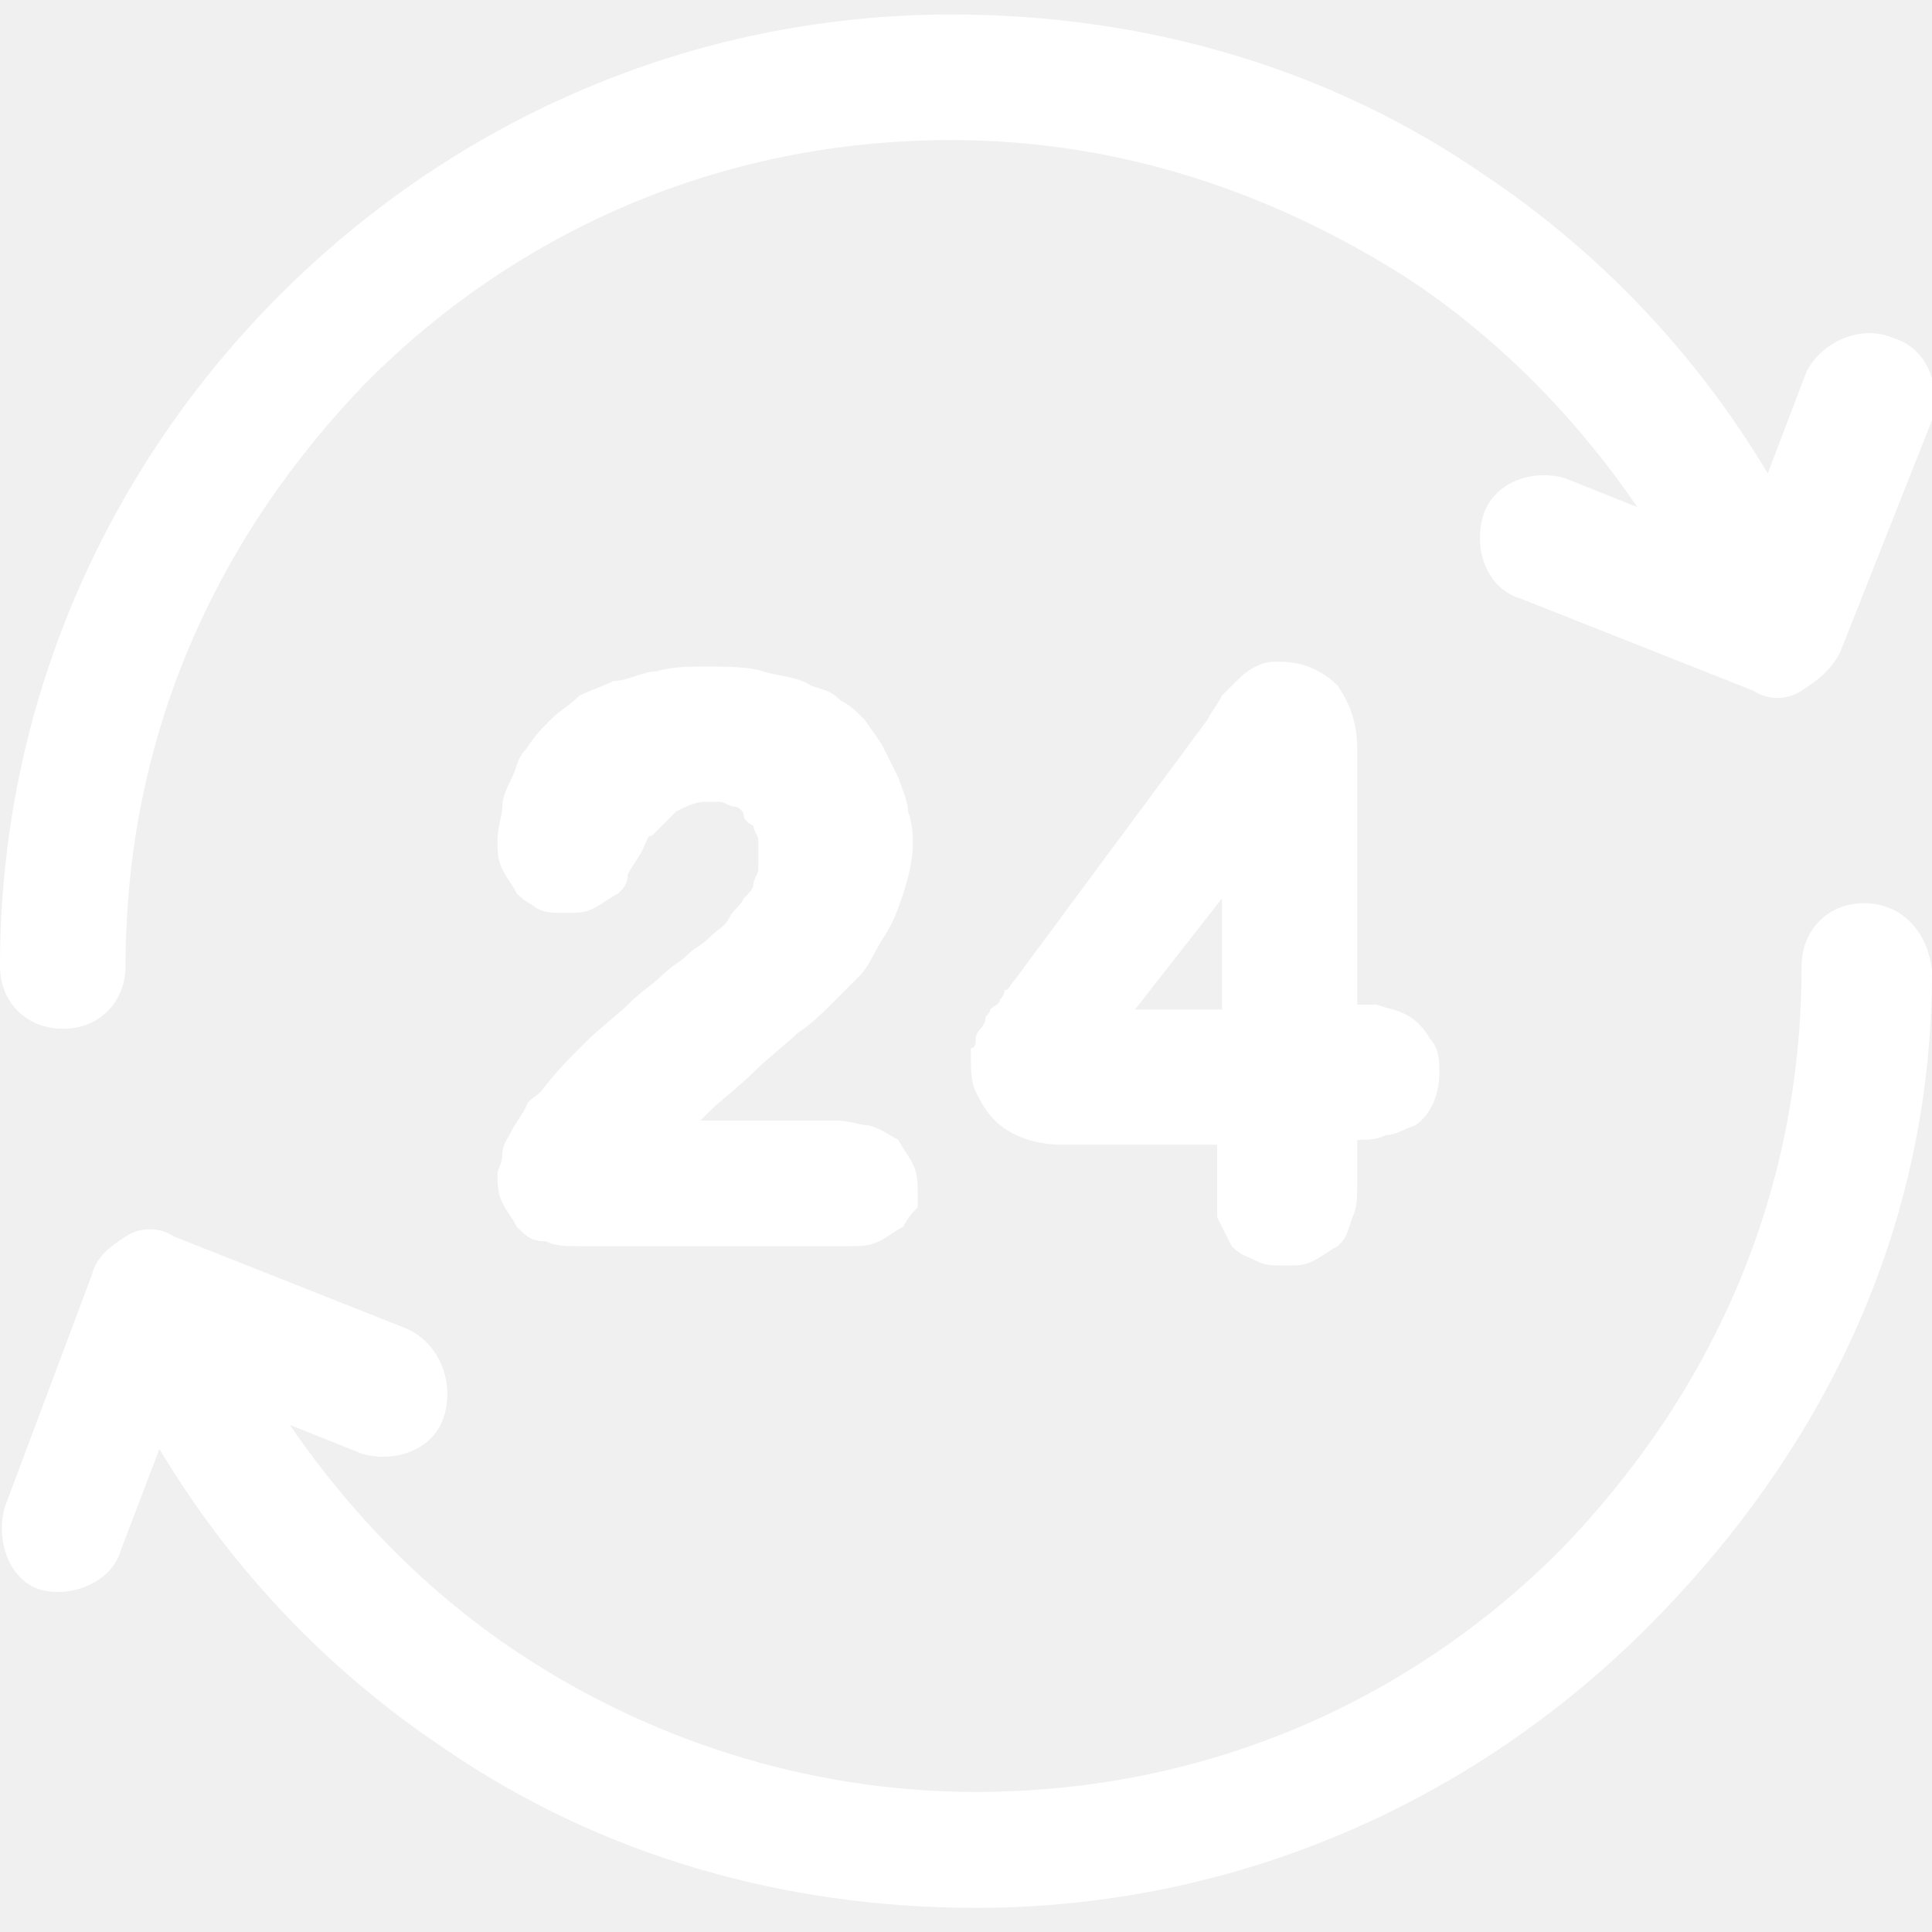
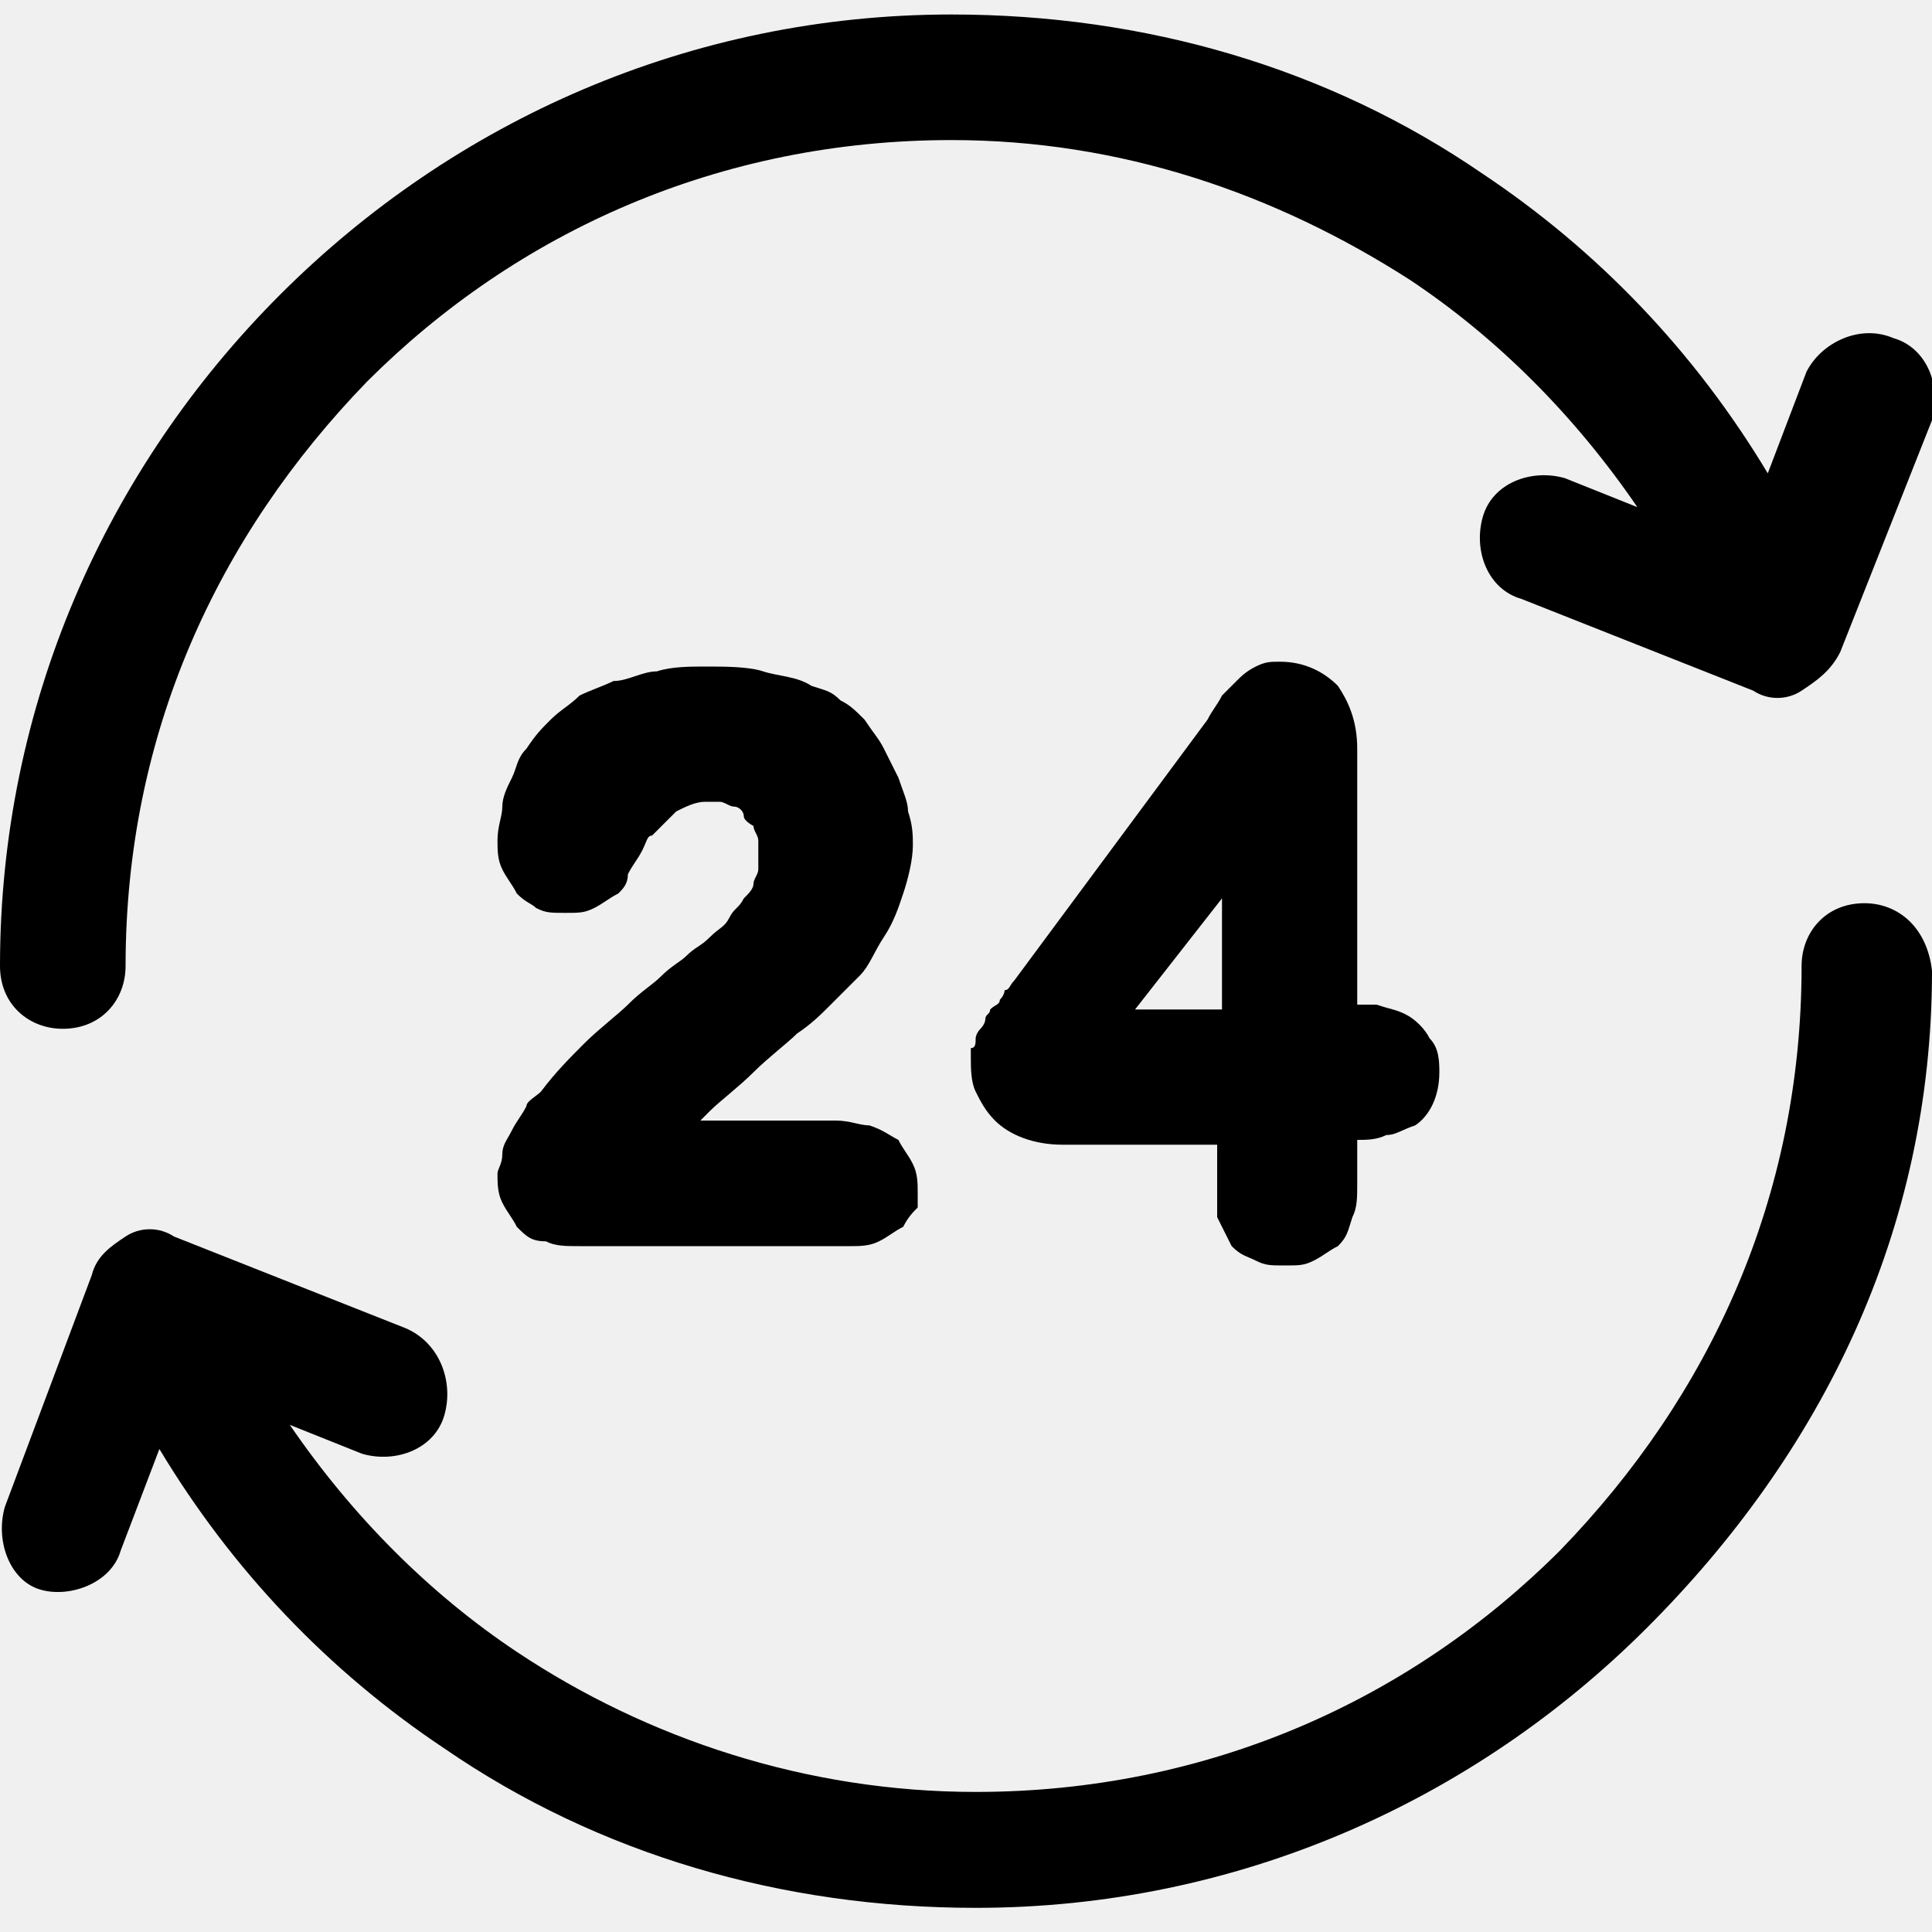
- <svg xmlns="http://www.w3.org/2000/svg" version="1.1" id="Capa_1" x="0" y="0" viewBox="0 0 40 40" xml:space="preserve">
-   <style>.st0{fill:#fff}</style>
-   <path class="st0" d="M25.2 25.2l.3.6c.2.2.3.2.5.3.2.1.3.1.6.1s.4 0 .6-.1.3-.2.5-.3c.2-.2.2-.3.3-.6.1-.2.1-.4.1-.7v-.9c.2 0 .4 0 .6-.1.2 0 .3-.1.6-.2.3-.2.5-.6.5-1.1 0-.2 0-.5-.2-.7-.1-.2-.3-.4-.5-.5s-.3-.1-.6-.2h-.4v-5.3c0-.6-.2-1-.4-1.3-.3-.3-.7-.5-1.2-.5-.2 0-.3 0-.5.1s-.3.2-.4.3l-.3.3c-.1.2-.2.3-.3.5l-4 5.4c-.1.1-.1.2-.2.2 0 0 0 .1-.1.2 0 .1-.1.1-.2.2 0 .1-.1.1-.1.2s-.1.2-.1.2c-.1.1-.1.2-.1.2 0 .1 0 .2-.1.2v.2c0 .2 0 .5.1.7s.2.4.4.6c.3.3.8.5 1.4.5h3.2v1.5zm-1.7-4.3l1.8-2.3v2.3h-1.8zm-7.9-2.6c0 .1-.1.2-.2.3-.1.2-.2.2-.3.4-.1.2-.2.2-.4.4s-.3.2-.5.4c-.1.1-.3.2-.5.4s-.4.3-.7.6c-.2.2-.6.5-.9.8-.3.3-.6.6-.9 1-.1.1-.3.2-.3.3-.1.2-.2.3-.3.5s-.2.3-.2.5-.1.3-.1.4c0 .2 0 .4.1.6s.2.3.3.5c.2.2.3.3.6.3.2.1.4.1.7.1h5.6c.2 0 .4 0 .6-.1s.3-.2.5-.3c.1-.2.2-.3.3-.4v-.3c0-.2 0-.4-.1-.6s-.2-.3-.3-.5c-.2-.1-.3-.2-.6-.3-.2 0-.4-.1-.7-.1h-2.8l.2-.2c.2-.2.6-.5.9-.8.3-.3.7-.6.9-.8.3-.2.5-.4.7-.6l.6-.6c.2-.2.3-.5.5-.8s.3-.6.4-.9.2-.7.2-1c0-.2 0-.4-.1-.7 0-.2-.1-.4-.2-.7l-.3-.6c-.1-.2-.2-.3-.4-.6-.2-.2-.3-.3-.5-.4-.2-.2-.3-.2-.6-.3-.3-.2-.7-.2-1-.3-.3-.1-.8-.1-1.2-.1-.3 0-.7 0-1 .1-.3 0-.6.2-.9.2-.2.1-.5.2-.7.3-.2.2-.4.3-.6.5-.2.2-.3.3-.5.6-.2.2-.2.4-.3.6s-.2.4-.2.6-.1.4-.1.7c0 .2 0 .4.1.6s.2.3.3.5c.2.2.3.2.4.3.2.1.3.1.6.1s.4 0 .6-.1c.2-.1.3-.2.5-.3.1-.1.2-.2.2-.4.1-.2.2-.3.3-.5s.1-.3.2-.3l.5-.5c.2-.1.4-.2.6-.2h.3c.1 0 .2.1.3.1s.2.1.2.2.2.2.2.2c0 .1.1.2.1.3v.6c0 .1-.1.2-.1.3z" />
-   <path class="st0" d="M1.3 21.3c.8 0 1.3-.6 1.3-1.3 0-4.8 1.9-8.9 5-12.1 3.1-3.1 7.3-5 12.1-5 3.5 0 6.7 1.1 9.5 2.9 1.8 1.2 3.4 2.8 4.7 4.7l-1.5-.6c-.7-.2-1.5.1-1.7.8s.1 1.5.8 1.7l4.8 1.9c.3.2.7.2 1 0s.6-.4.8-.8L40 8.7c.2-.7-.1-1.5-.8-1.7-.7-.3-1.5.1-1.8.7l-.8 2.1c-1.5-2.5-3.5-4.6-5.9-6.2-3.2-2.2-7-3.3-11-3.3C14.3.3 9.4 2.5 5.8 6.1S0 14.6 0 20c0 .8.6 1.3 1.3 1.3zm37.3-2.6c-.8 0-1.3.6-1.3 1.3 0 4.8-1.9 8.9-5 12.1-3.1 3.1-7.3 5-12.1 5-3.5 0-6.8-1.1-9.5-2.9C8.9 33 7.3 31.4 6 29.5l1.5.6c.7.2 1.5-.1 1.7-.8s-.1-1.5-.8-1.8l-4.8-1.9c-.3-.2-.7-.2-1 0s-.6.4-.7.8L.1 31.2c-.2.7.1 1.5.7 1.7s1.5-.1 1.7-.8l.8-2.1c1.5 2.5 3.5 4.6 5.9 6.2 3.2 2.2 7 3.3 11 3.3 5.4 0 10.3-2.2 13.9-5.8S40 25.5 40 20.1c-.1-.9-.7-1.4-1.4-1.4z" />
+ <svg xmlns="http://www.w3.org/2000/svg" viewBox="0 0 40 40">
+   <path d="M25.2 25.2l.3.6c.2.2.3.2.5.3.2.1.3.1.6.1s.4 0 .6-.1c.2-.1.3-.2.5-.3.2-.2.2-.3.3-.6.1-.2.1-.4.1-.7v-.9c.2 0 .4 0 .6-.1.2 0 .3-.1.6-.2.3-.2.5-.6.5-1.1 0-.2 0-.5-.2-.7-.1-.2-.3-.4-.5-.5-.2-.1-.3-.1-.6-.2h-.4v-5.3c0-.6-.2-1-.4-1.3-.3-.3-.7-.5-1.2-.5-.2 0-.3 0-.5.1s-.3.2-.4.3l-.3.3c-.1.2-.2.3-.3.5l-4 5.4c-.1.1-.1.2-.2.2 0 0 0 .1-.1.2 0 .1-.1.1-.2.2 0 .1-.1.1-.1.2s-.1.2-.1.2c-.1.1-.1.2-.1.2 0 .1 0 .2-.1.2v.2c0 .2 0 .5.1.7s.2.4.4.6c.3.3.8.5 1.4.5h3.2v1.5zm-1.7-4.3l1.8-2.3v2.3h-1.8zm-7.9-2.6c0 .1-.1.2-.2.3-.1.2-.2.2-.3.4-.1.2-.2.2-.4.4s-.3.2-.5.4c-.1.1-.3.2-.5.4s-.4.3-.7.6c-.2.2-.6.5-.9.8-.3.3-.6.6-.9 1-.1.1-.3.2-.3.3-.1.2-.2.3-.3.5-.1.2-.2.3-.2.5s-.1.3-.1.4c0 .2 0 .4.1.6.1.2.2.3.3.5.2.2.3.3.6.3.2.1.4.1.7.1h5.6c.2 0 .4 0 .6-.1.2-.1.3-.2.5-.3.1-.2.2-.3.3-.4v-.3c0-.2 0-.4-.1-.6-.1-.2-.2-.3-.3-.5-.2-.1-.3-.2-.6-.3-.2 0-.4-.1-.7-.1h-2.8l.2-.2c.2-.2.6-.5.9-.8.3-.3.7-.6.9-.8.3-.2.5-.4.7-.6l.6-.6c.2-.2.3-.5.5-.8.2-.3.3-.6.4-.9.1-.3.2-.7.2-1 0-.2 0-.4-.1-.7 0-.2-.1-.4-.2-.7l-.3-.6c-.1-.2-.2-.3-.4-.6-.2-.2-.3-.3-.5-.4-.2-.2-.3-.2-.6-.3-.3-.2-.7-.2-1-.3-.3-.1-.8-.1-1.2-.1-.3 0-.7 0-1 .1-.3 0-.6.2-.9.2-.2.1-.5.2-.7.3-.2.2-.4.3-.6.5-.2.2-.3.3-.5.6-.2.2-.2.4-.3.6-.1.2-.2.4-.2.6 0 .2-.1.4-.1.7 0 .2 0 .4.1.6.1.2.2.3.3.5.2.2.3.2.4.3.2.1.3.1.6.1s.4 0 .6-.1c.2-.1.3-.2.5-.3.1-.1.2-.2.2-.4.1-.2.2-.3.3-.5.1-.2.1-.3.2-.3l.5-.5c.2-.1.4-.2.6-.2h.3c.1 0 .2.1.3.1.1 0 .2.1.2.2s.2.2.2.2c0 .1.1.2.1.3v.6c0 .1-.1.2-.1.3z" />
+   <path d="M1.3 21.3c.8 0 1.3-.6 1.3-1.3 0-4.8 1.9-8.9 5-12.1 3.1-3.1 7.3-5 12.1-5 3.5 0 6.7 1.1 9.5 2.9 1.8 1.2 3.4 2.8 4.7 4.7l-1.5-.6c-.7-.2-1.5.1-1.7.8-.2.7.1 1.5.8 1.7l4.8 1.9c.3.2.7.2 1 0 .3-.2.6-.4.8-.8L40 8.7c.2-.7-.1-1.5-.8-1.7-.7-.3-1.5.1-1.8.7l-.8 2.1c-1.5-2.5-3.5-4.6-5.9-6.2-3.2-2.2-7-3.3-11-3.3C14.3.3 9.4 2.5 5.8 6.1S0 14.6 0 20c0 .8.6 1.3 1.3 1.3zm37.3-2.6c-.8 0-1.3.6-1.3 1.3 0 4.8-1.9 8.9-5 12.1-3.1 3.1-7.3 5-12.1 5-3.5 0-6.8-1.1-9.5-2.9C8.9 33 7.3 31.4 6 29.5l1.5.6c.7.2 1.5-.1 1.7-.8.2-.7-.1-1.5-.8-1.8l-4.8-1.9c-.3-.2-.7-.2-1 0-.3.2-.6.4-.7.8L.1 31.2c-.2.7.1 1.5.7 1.7s1.5-.1 1.7-.8l.8-2.1c1.5 2.5 3.5 4.6 5.9 6.2 3.2 2.2 7 3.3 11 3.3 5.4 0 10.3-2.2 13.9-5.8S40 25.5 40 20.1c-.1-.9-.7-1.4-1.4-1.4z" />
</svg>
